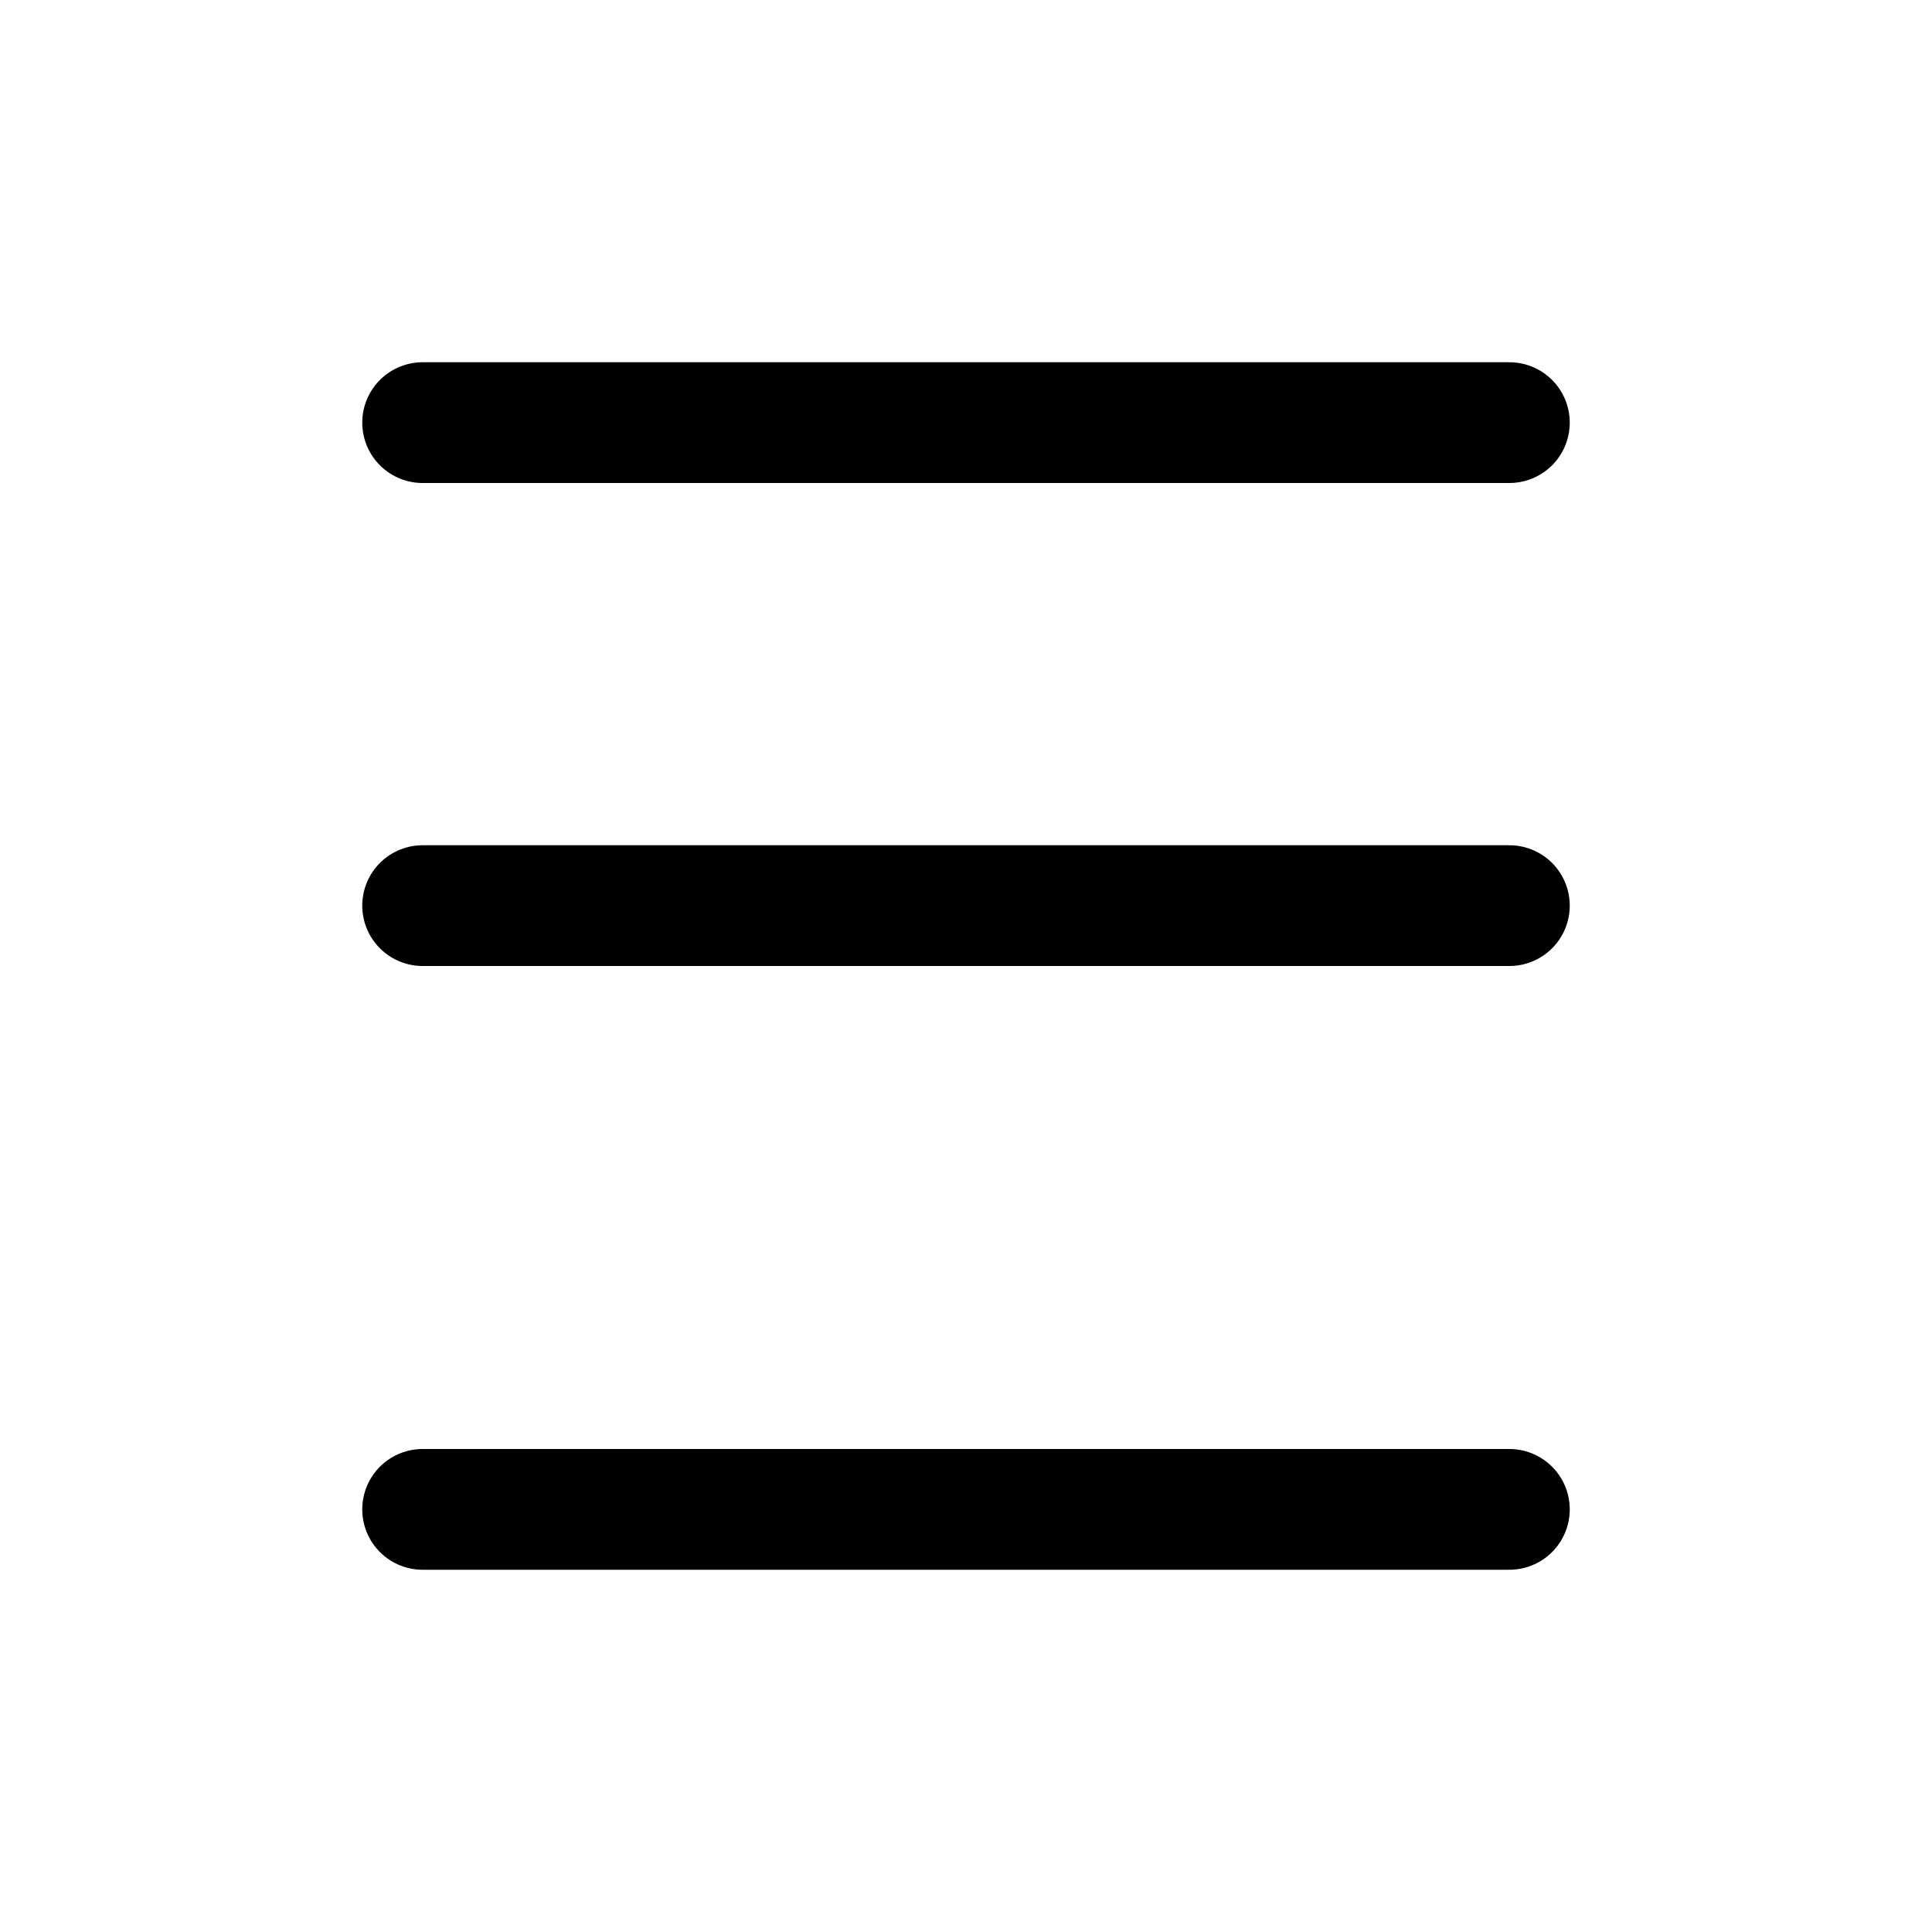
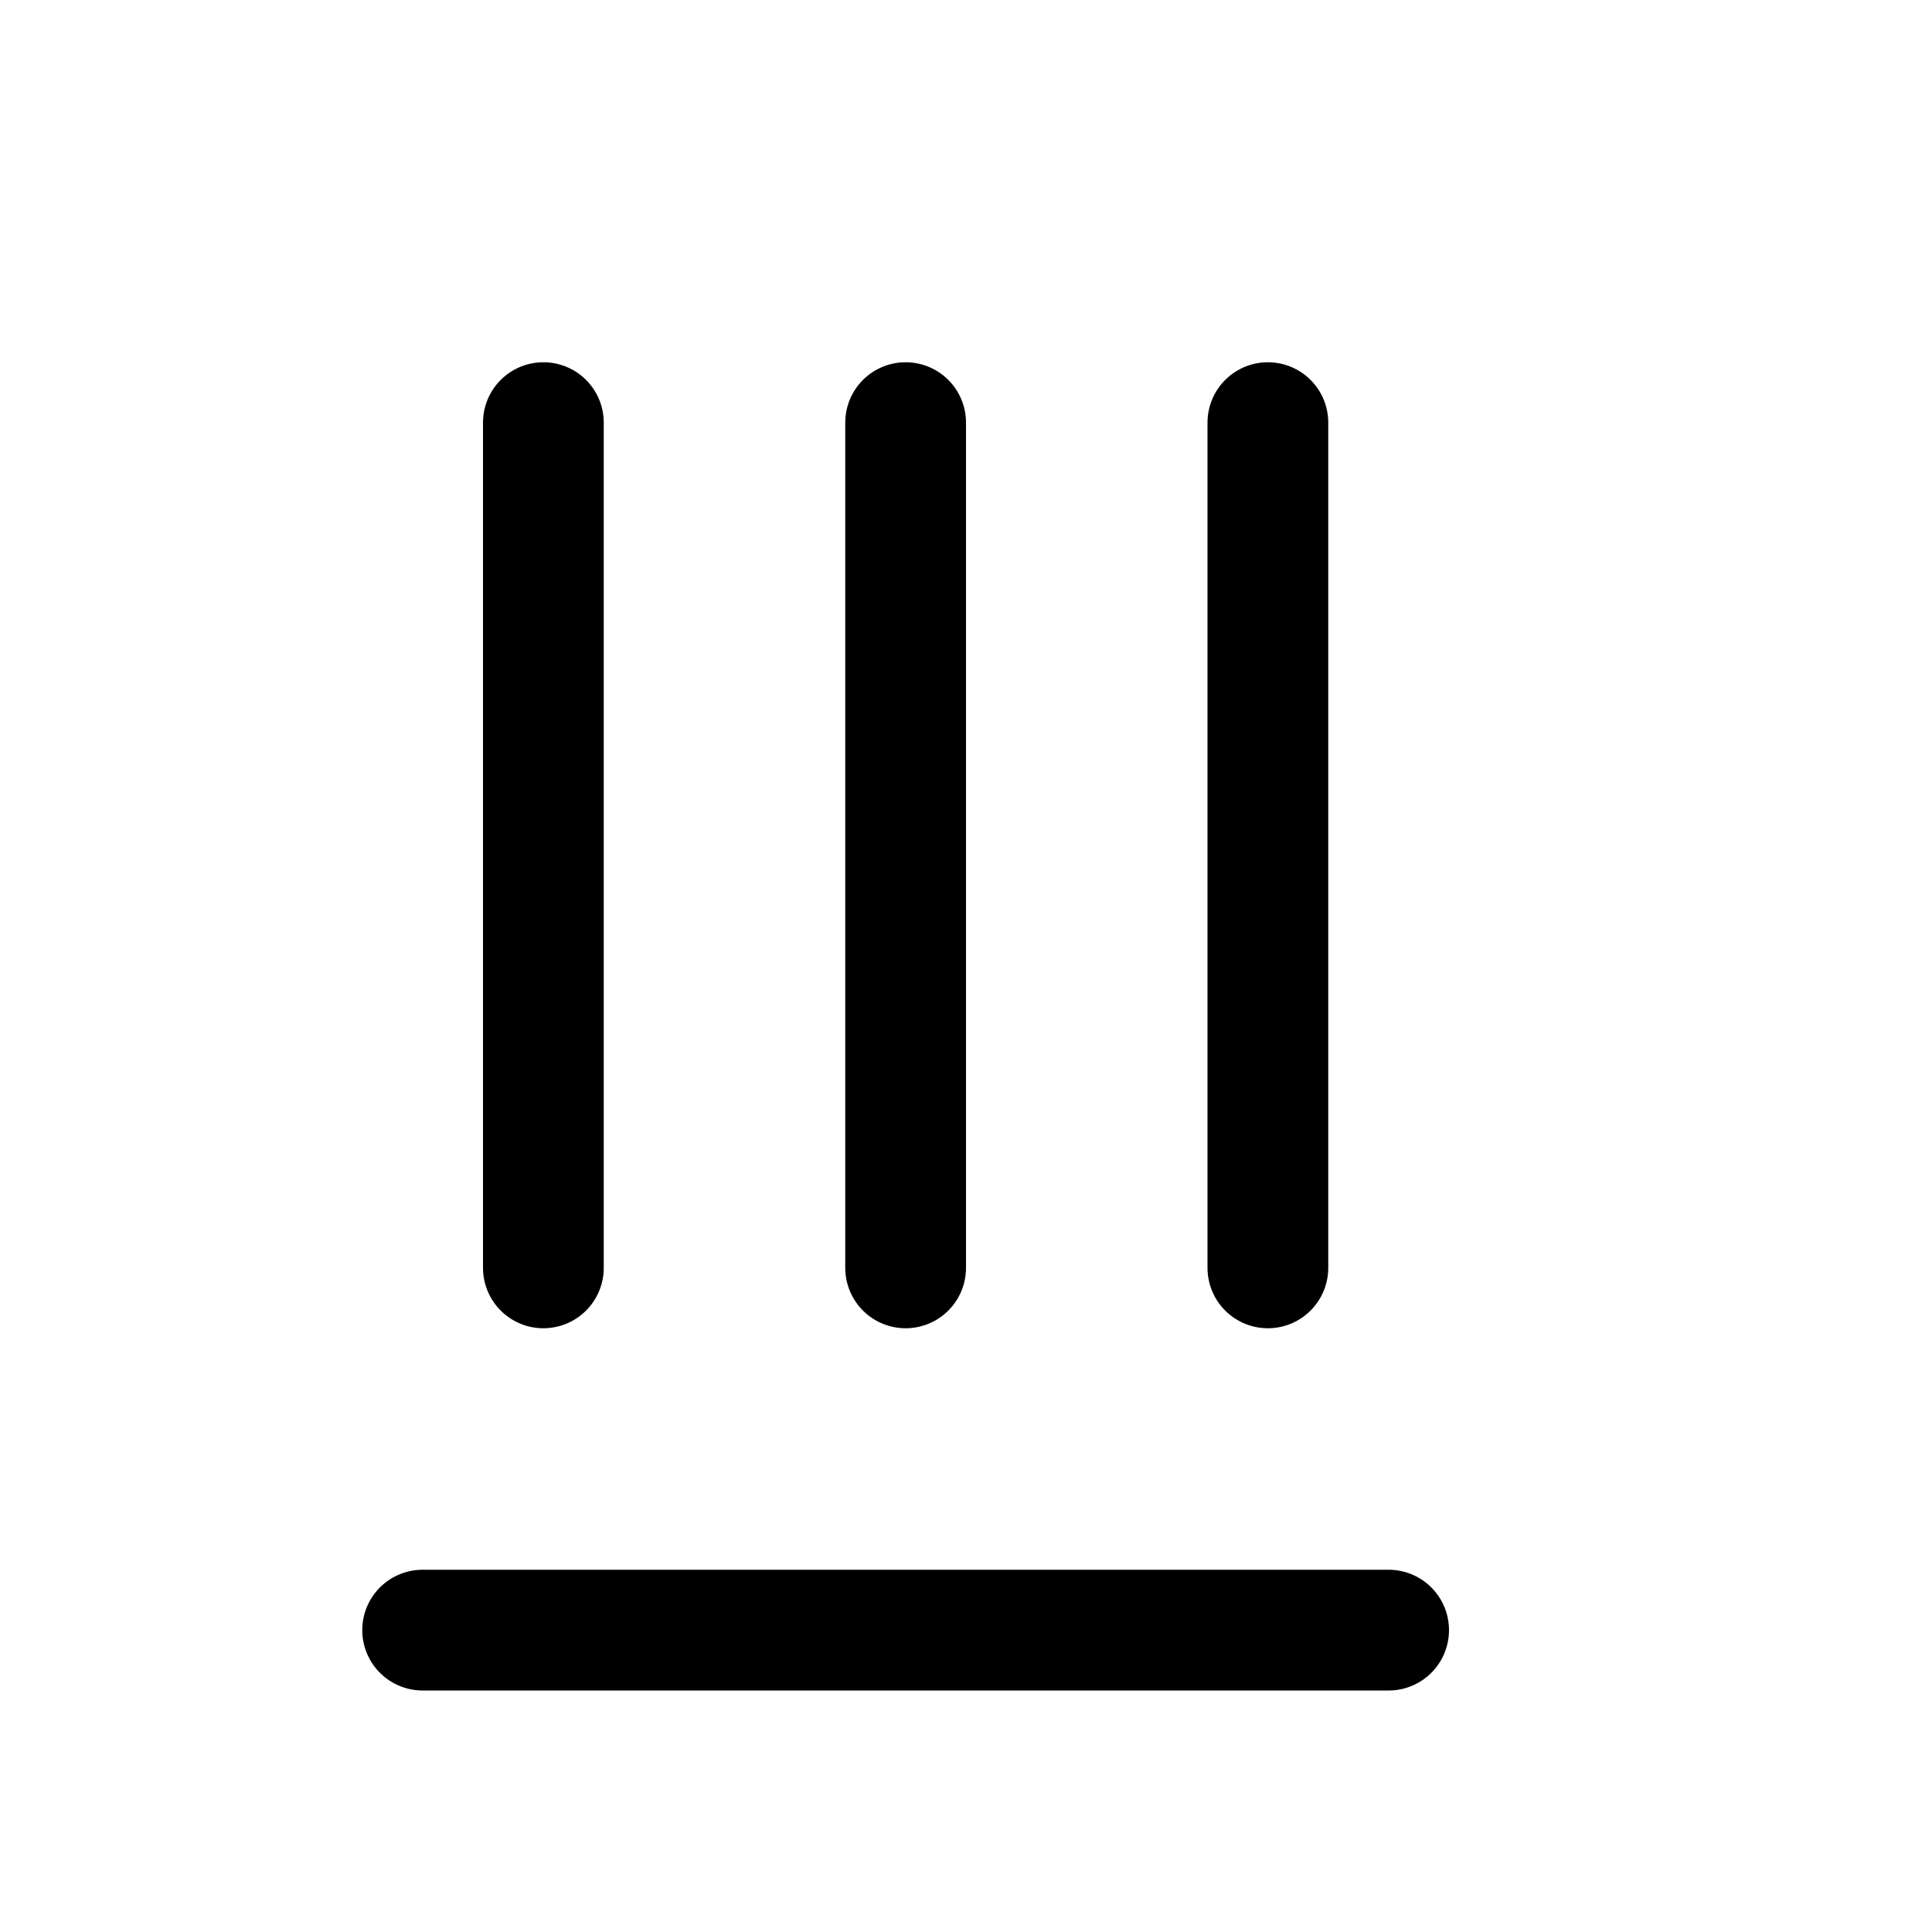
<svg xmlns="http://www.w3.org/2000/svg" width="16" height="16" viewBox="0 0 16 16">
  <g class="esist" fill="none" stroke="currentColor" stroke-width="1" stroke-linecap="round" stroke-linejoin="round">
-     <line x1="3.5" y1="3.5" x2="12.5" y2="3.5" />
-     <line x1="3.5" y1="7.5" x2="12.5" y2="7.5" />
-     <line x1="3.5" y1="12.5" x2="12.5" y2="12.5" />
+     <line x1="4.5" y1="3.5" x2="4.5" y2="10.5" />
+     <line x1="7.5" y1="3.5" x2="7.5" y2="10.5" />
+     <line x1="10.5" y1="3.5" x2="10.5" y2="10.5" />
+   </g>
+   <g class="pt" fill="none" stroke="currentColor" stroke-width="1" stroke-linecap="round" stroke-linejoin="round">
+     <line x1="3.5" y1="13.5" x2="11.5" y2="13.5" />
  </g>
</svg>
